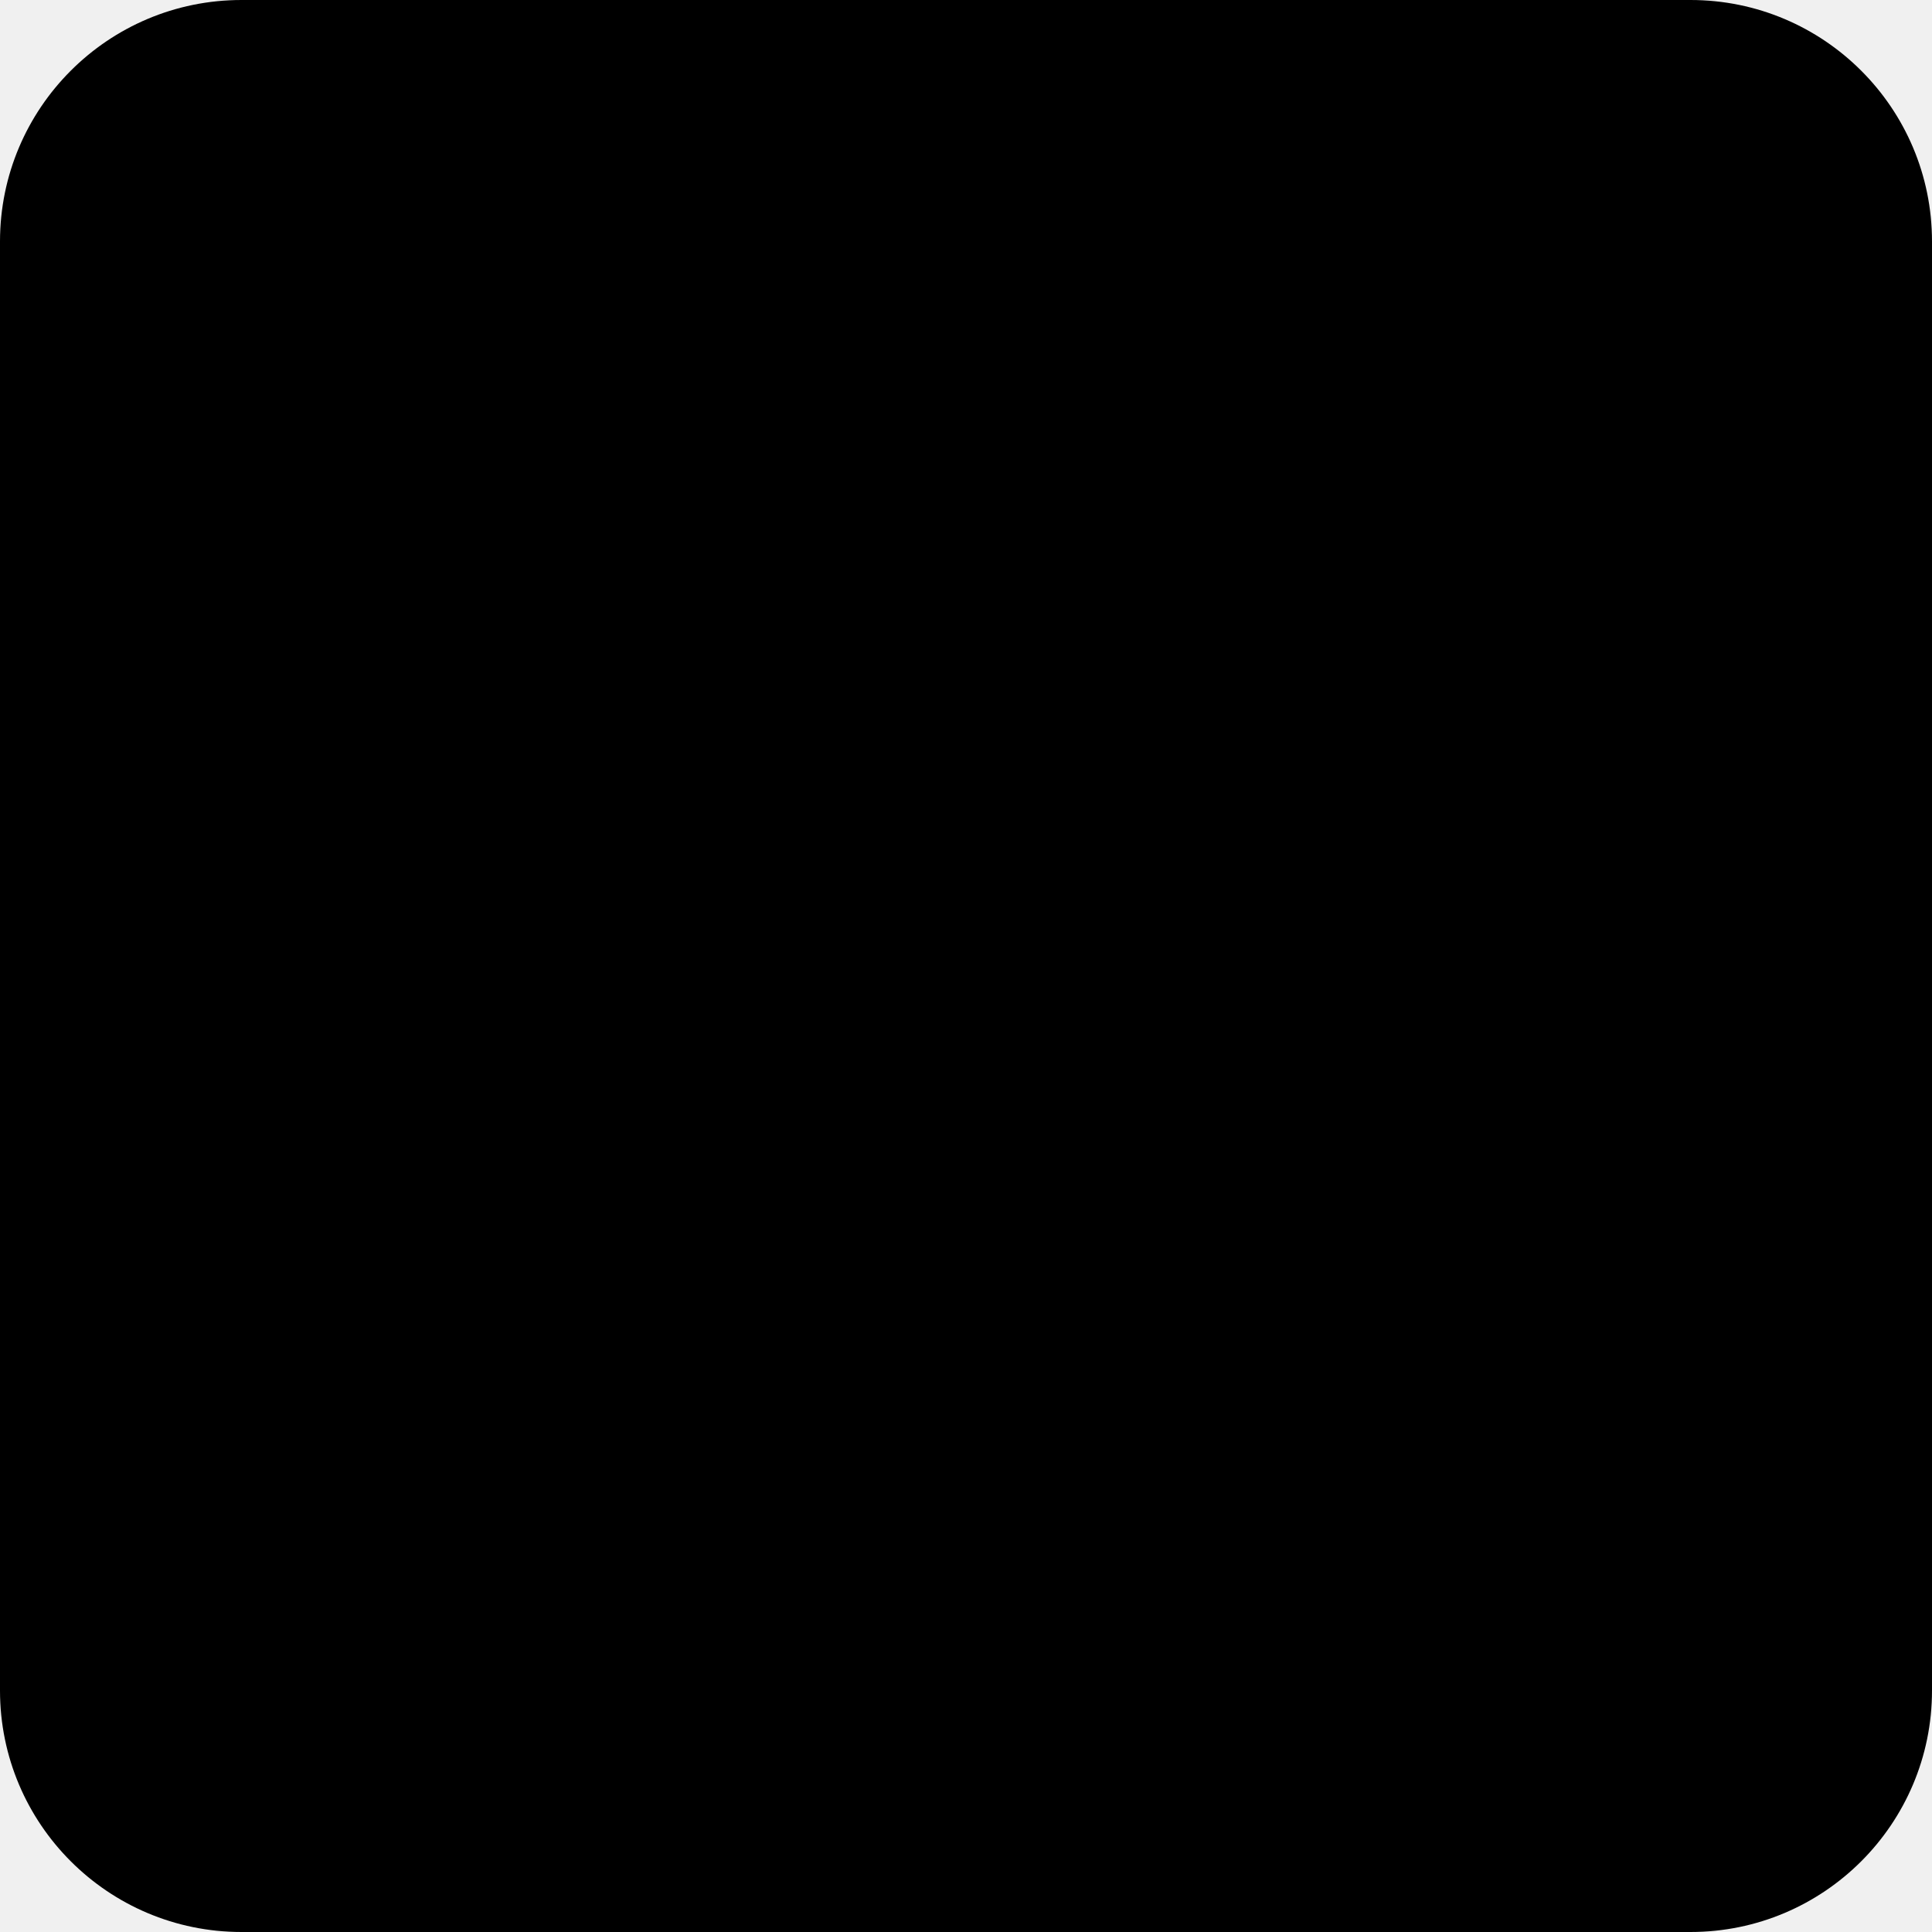
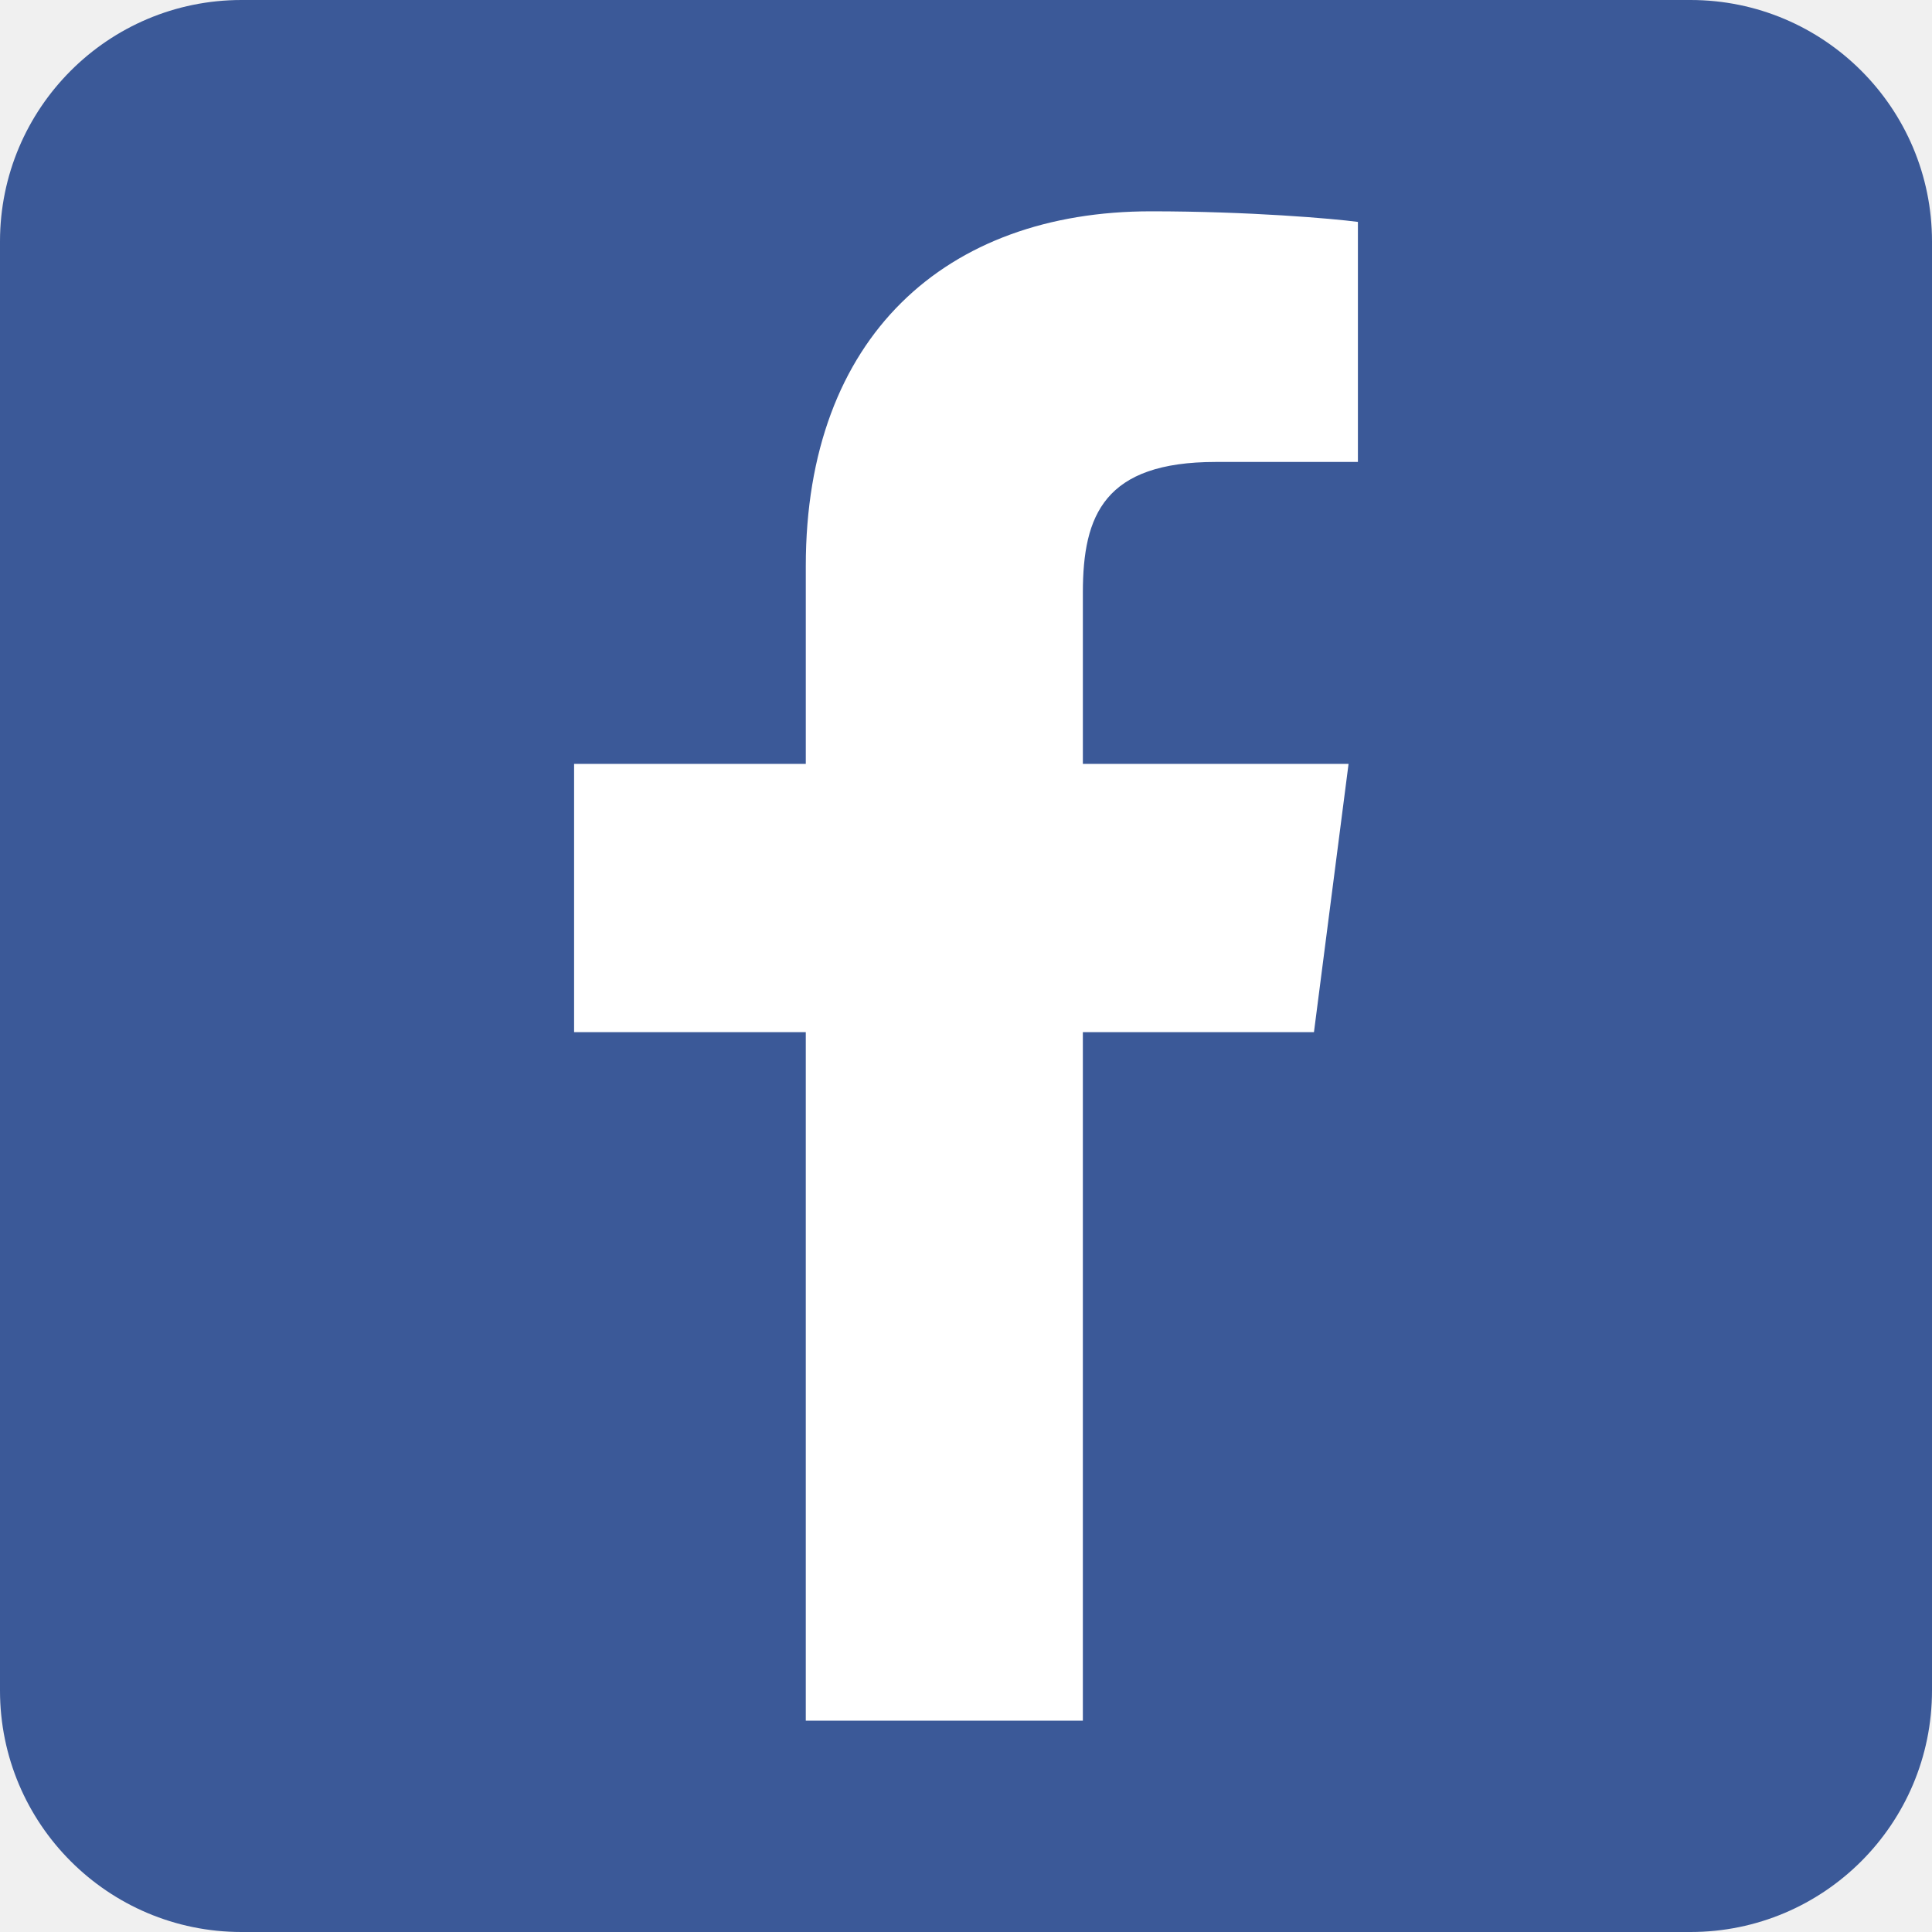
<svg xmlns="http://www.w3.org/2000/svg" height="512" id="Layer_1" version="1.1" viewBox="0 0 512 512" width="512" xml:space="preserve">
  <defs id="defs12" />
  <g id="g5991">
-     <rect height="512" id="rect2987" rx="64" ry="64" width="512" x="0" y="0" />
-     <path d="M 286.968,456 V 273.538 h 61.244 l 9.17,-71.103 h -70.412 v -45.395 c 0,-20.588 5.721,-34.619 35.235,-34.619 l 37.655,-0.011 V 58.808 c -6.51,-0.874 -28.857,-2.808 -54.867,-2.808 -54.288,0 -91.45,33.146 -91.45,93.998 v 52.437 h -61.402 v 71.103 h 61.4 v 182.462 h 73.427 z" id="f_1_" />
+     <rect height="512" id="rect2987" rx="64" ry="64" style="fill:#3b5998;fill-opacity:1;fill-rule:nonzero;stroke:none" width="512" x="0" y="0" />
+     <path d="M 286.968,456 V 273.538 h 61.244 l 9.17,-71.103 h -70.412 v -45.395 c 0,-20.588 5.721,-34.619 35.235,-34.619 l 37.655,-0.011 V 58.808 c -6.51,-0.874 -28.857,-2.808 -54.867,-2.808 -54.288,0 -91.45,33.146 -91.45,93.998 v 52.437 h -61.402 v 71.103 h 61.4 v 182.462 h 73.427 z" id="f_1_" style="fill:#ffffff" />
  </g>
</svg>
